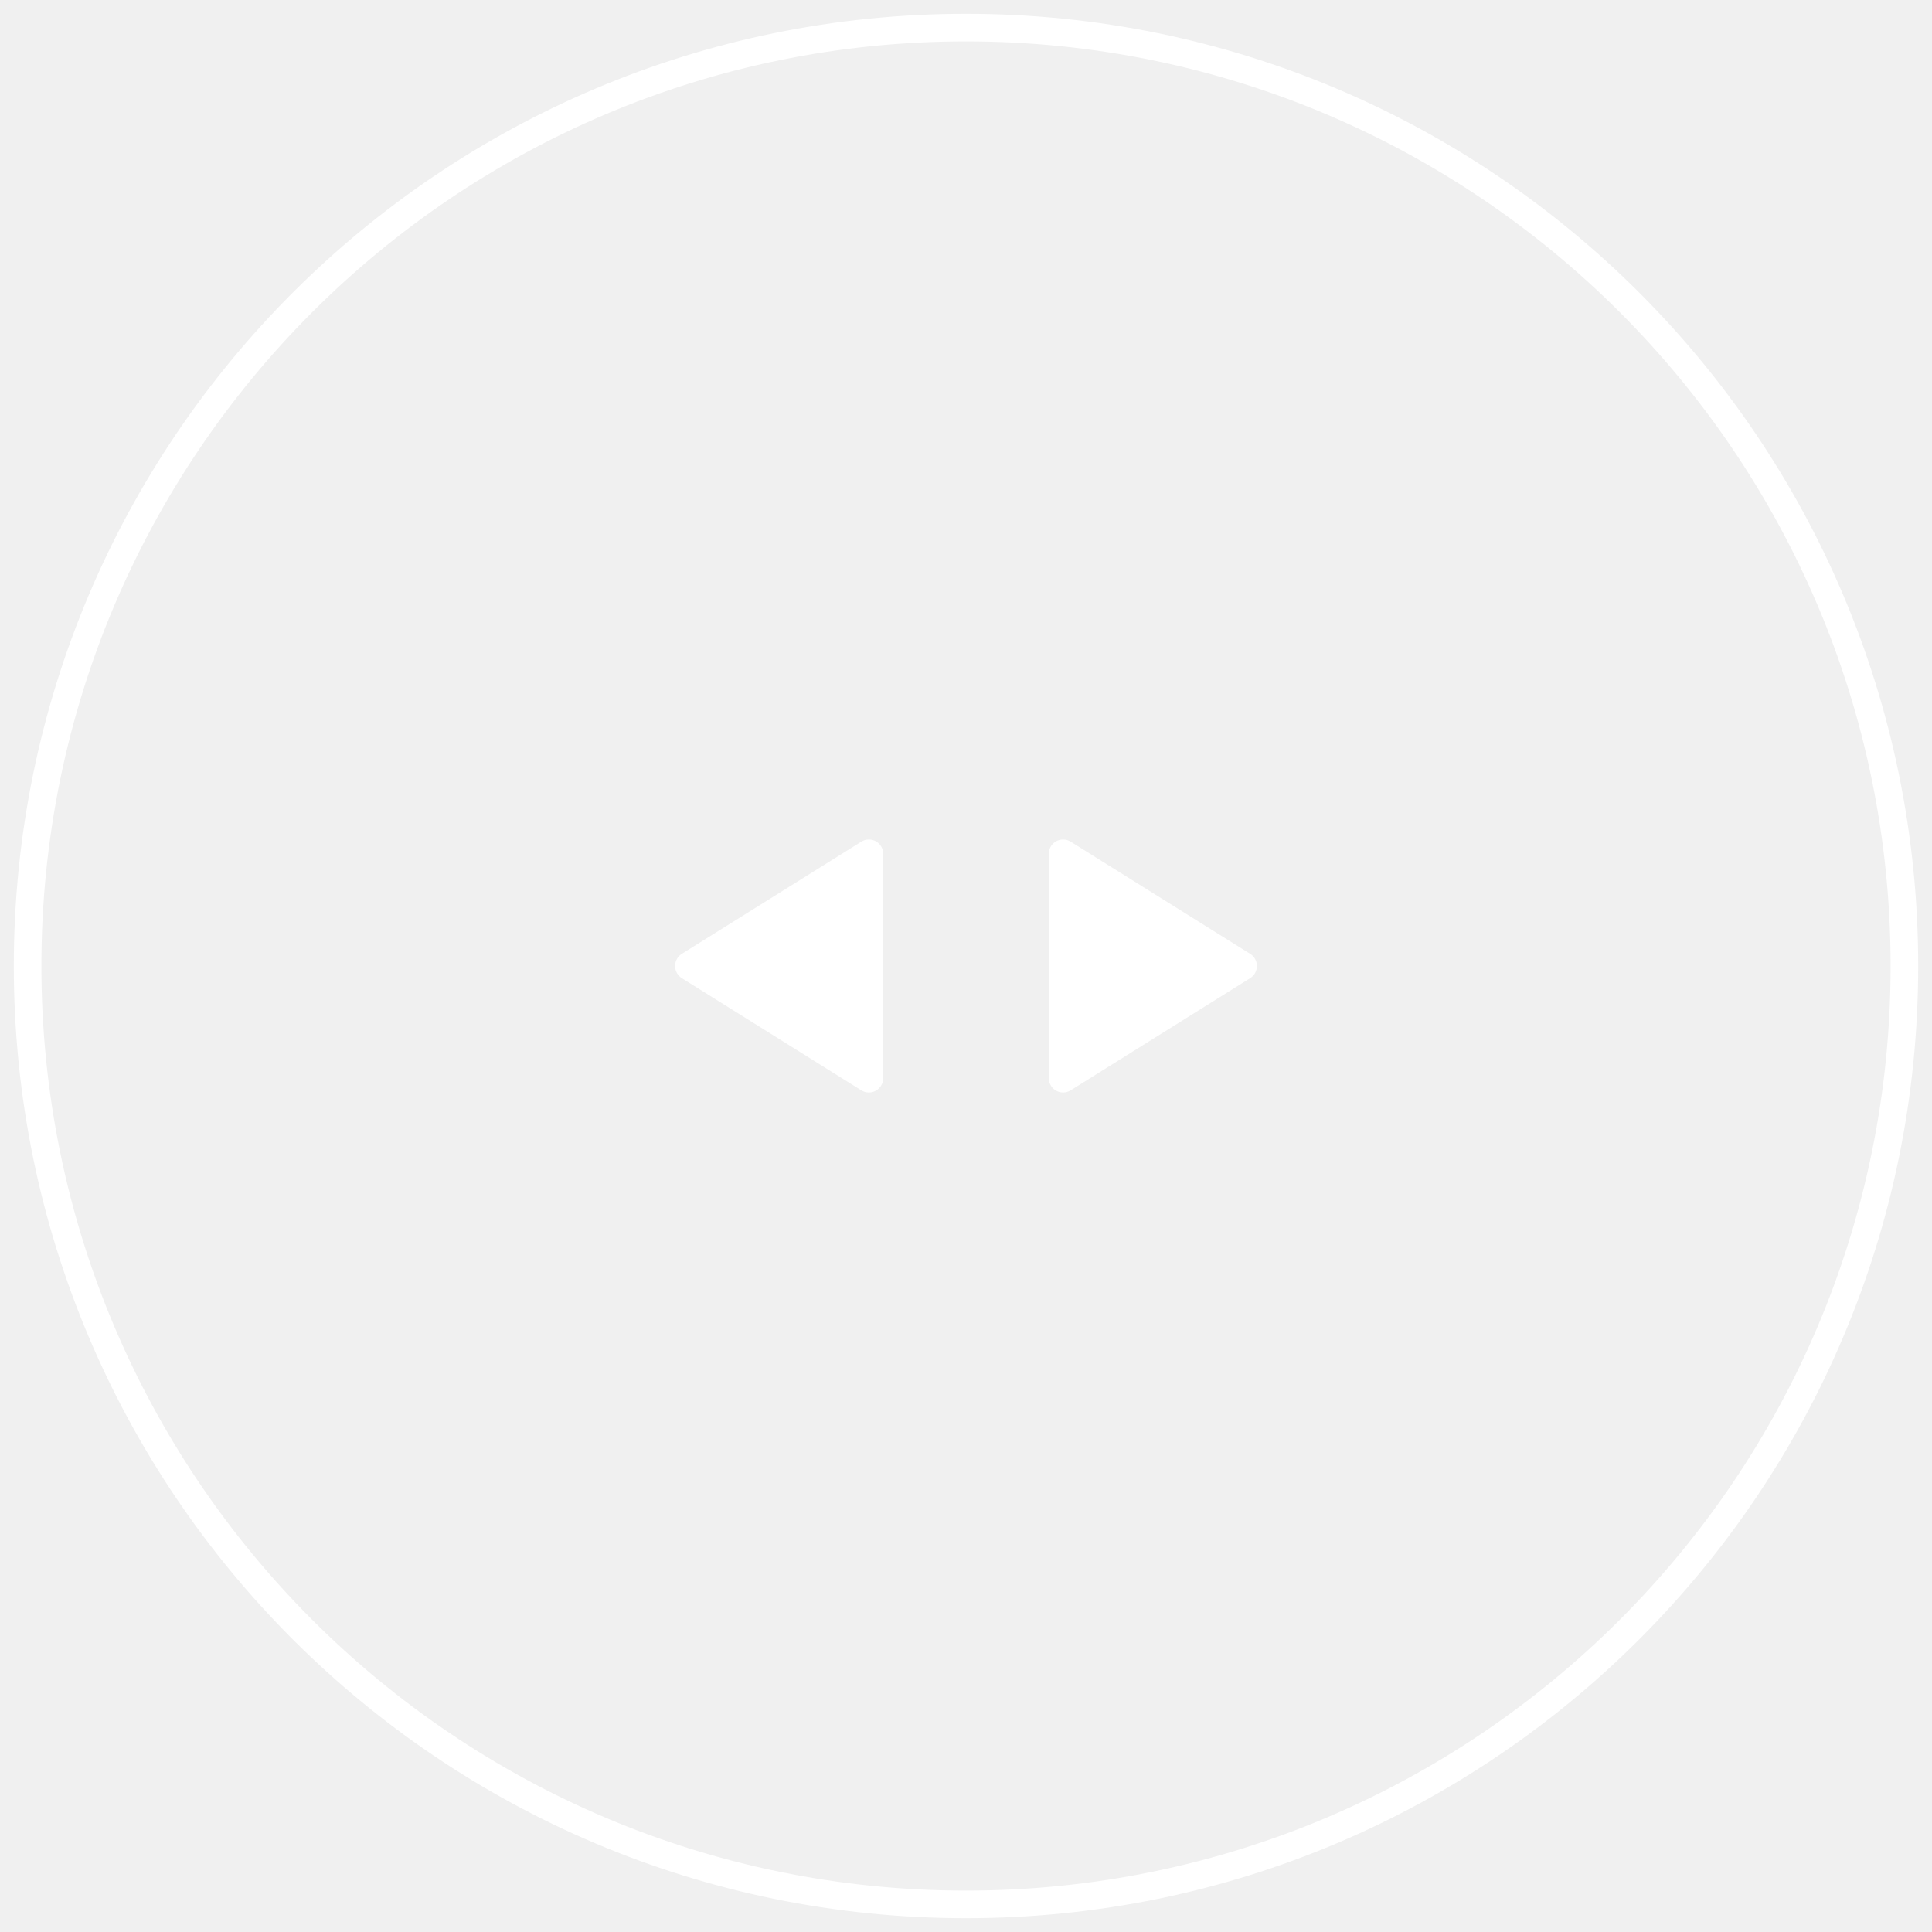
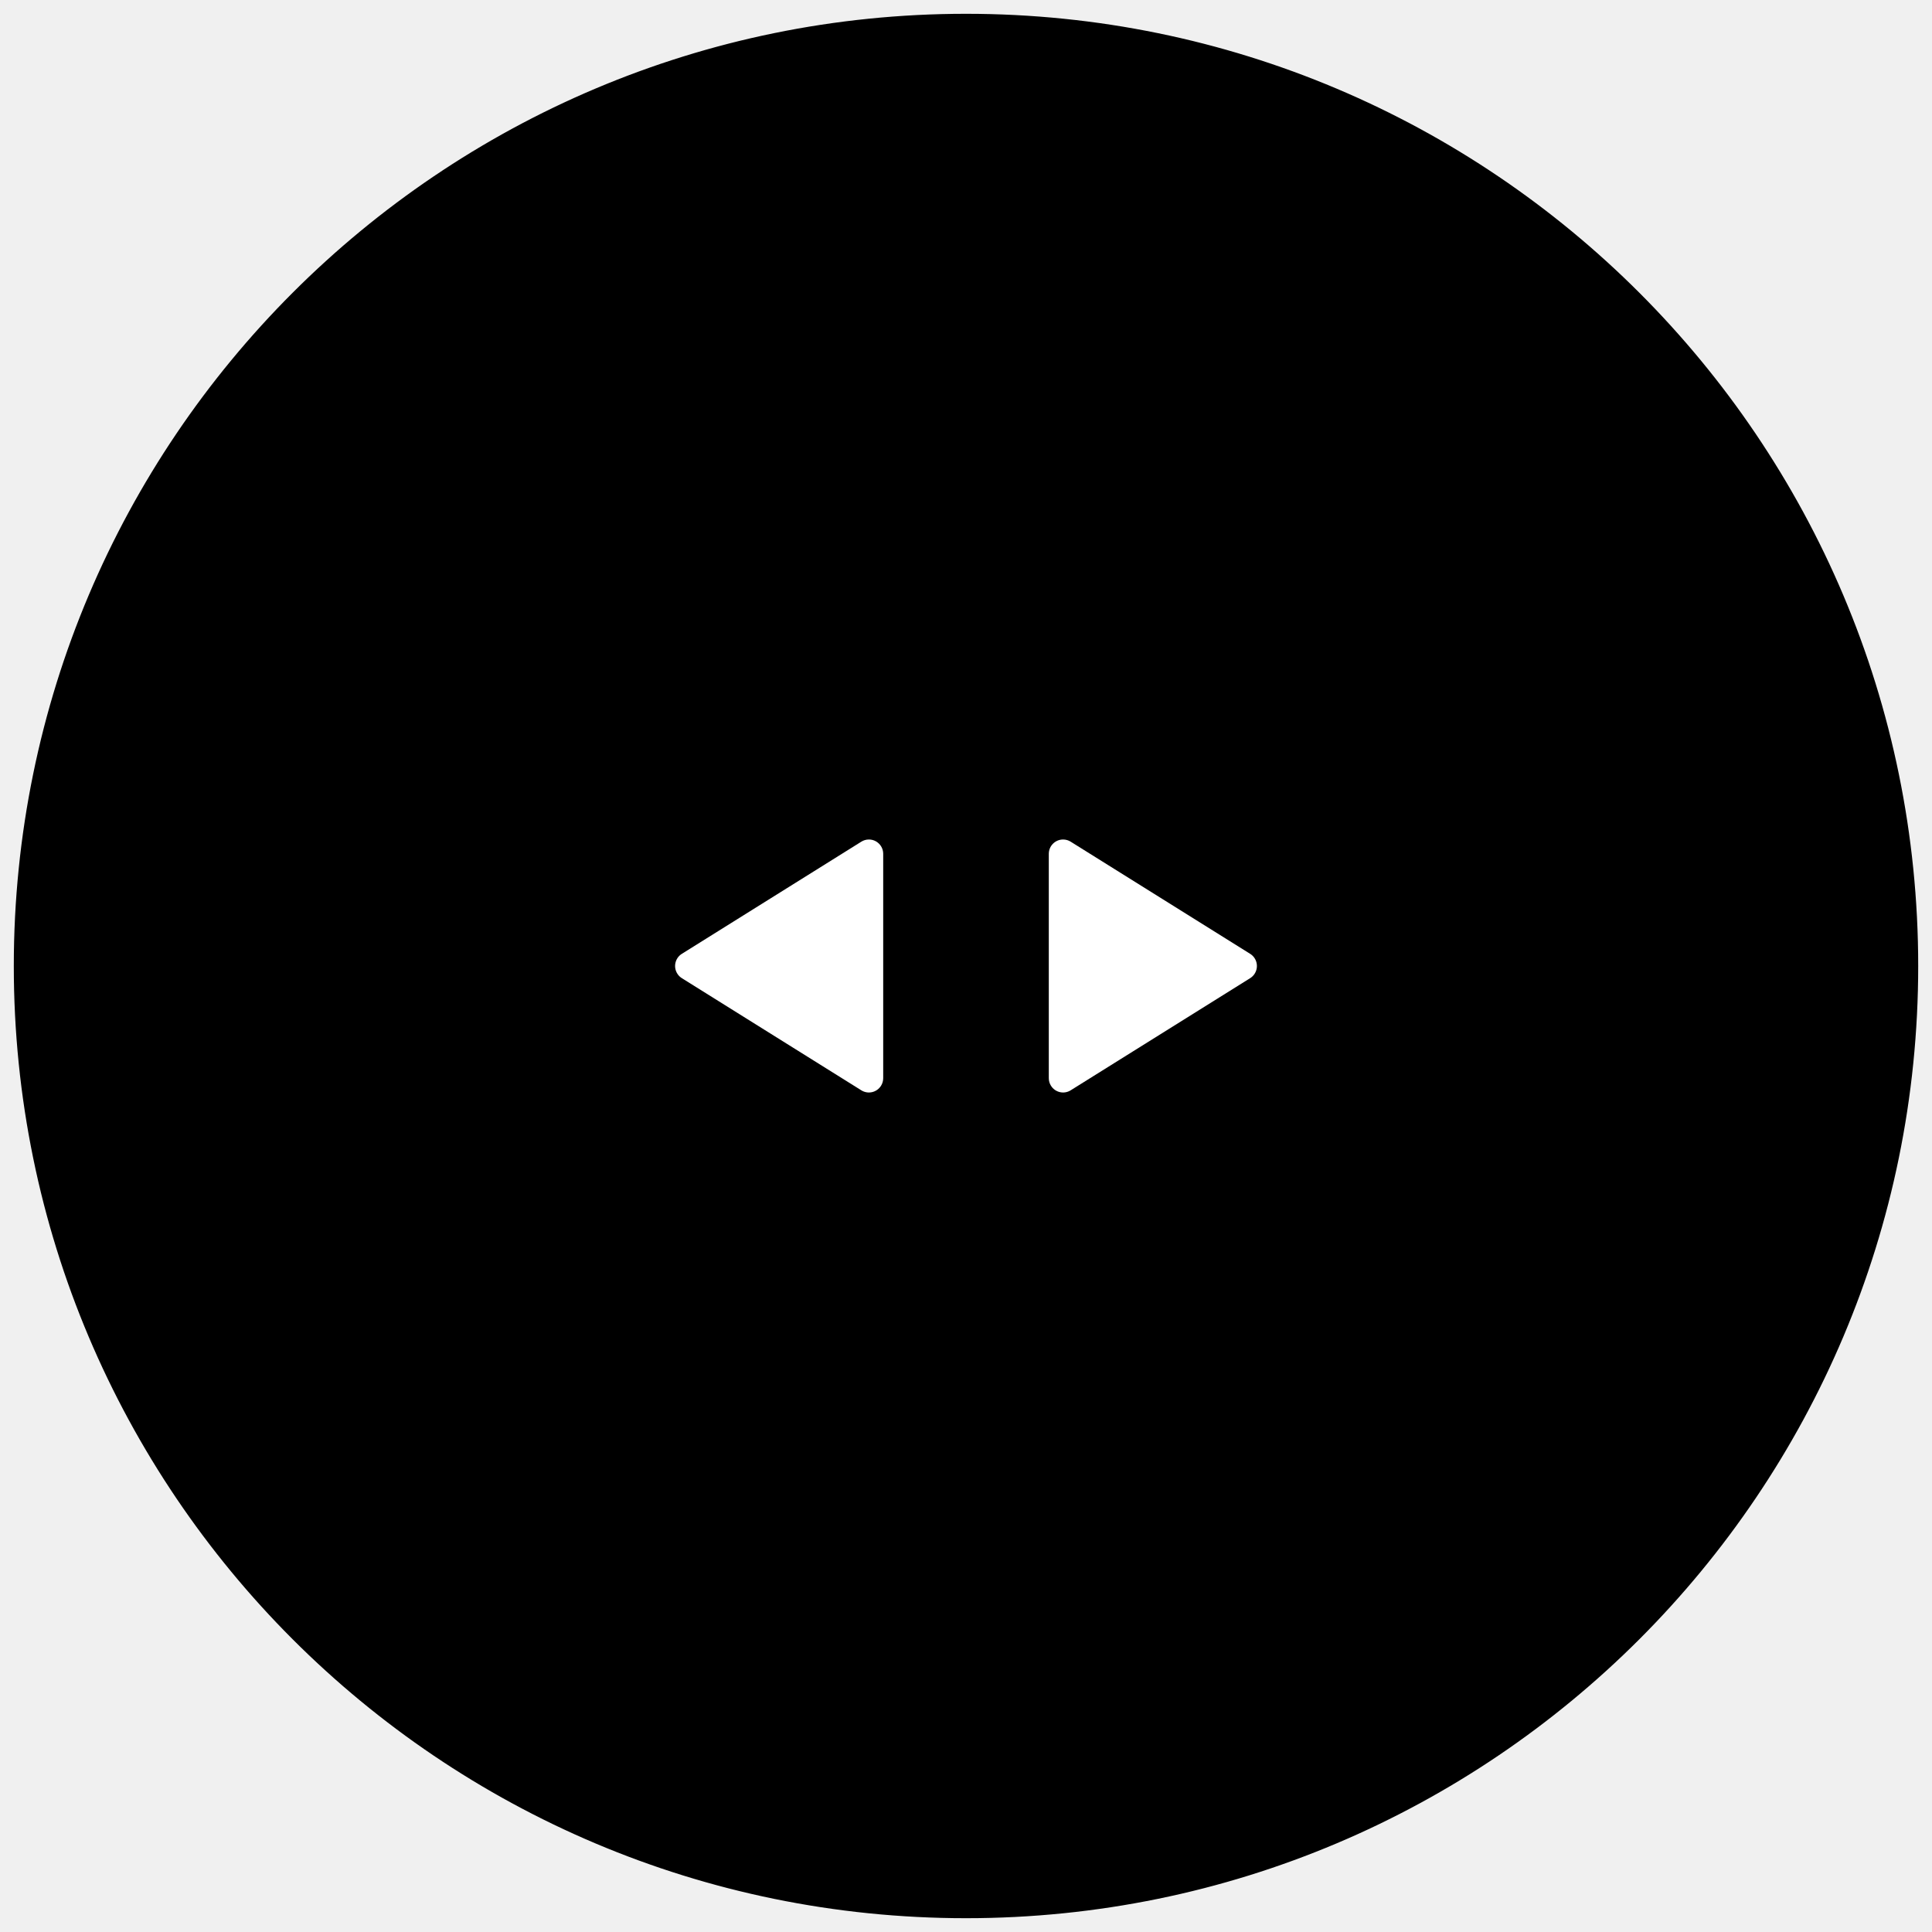
<svg xmlns="http://www.w3.org/2000/svg" width="70px" className="text-black" height="70px" viewBox="0 0 70 70" version="1.1">
-   <g id="cursor/dragging" stroke="none" strokeWidth="1" fill="none" fillRule="evenodd">
+   <g id="cursor/dragging" stroke="none" strokeWidth="1" fill="#000000" fillRule="evenodd">
    <g id="cursor">
-       <circle id="Oval" stroke="#FFFFFF" strokeWidth="2" cx="35" cy="35" r="34" />
+       <circle id="Oval" stroke="#000000" strokeWidth="2" cx="35" cy="35" r="34" />
      <g id="Group" transform="translate(24, 30)" fill="#FFFFFF">
        <path d="M18.44,1.703 L22.504,8.207 C22.656,8.45 22.582,8.769 22.339,8.921 C22.257,8.973 22.162,9 22.065,9 L13.935,9 C13.649,9 13.417,8.768 13.417,8.482 C13.417,8.384 13.444,8.289 13.496,8.207 L17.56,1.703 C17.712,1.461 18.032,1.387 18.275,1.539 C18.342,1.58 18.398,1.637 18.44,1.703 Z" id="Triangle" transform="translate(18, 5) rotate(-270) translate(-18, -5) " />
        <path d="M4.44,1.703 L8.504,8.207 C8.656,8.45 8.582,8.769 8.339,8.921 C8.257,8.973 8.162,9 8.065,9 L-0.065,9 C-0.351,9 -0.583,8.768 -0.583,8.482 C-0.583,8.384 -0.556,8.289 -0.504,8.207 L3.56,1.703 C3.712,1.461 4.032,1.387 4.275,1.539 C4.342,1.58 4.398,1.637 4.44,1.703 Z" id="Triangle-Copy" transform="translate(4, 5) scale(-1, 1) rotate(-270) translate(-4, -5) " />
      </g>
    </g>
  </g>
</svg>
